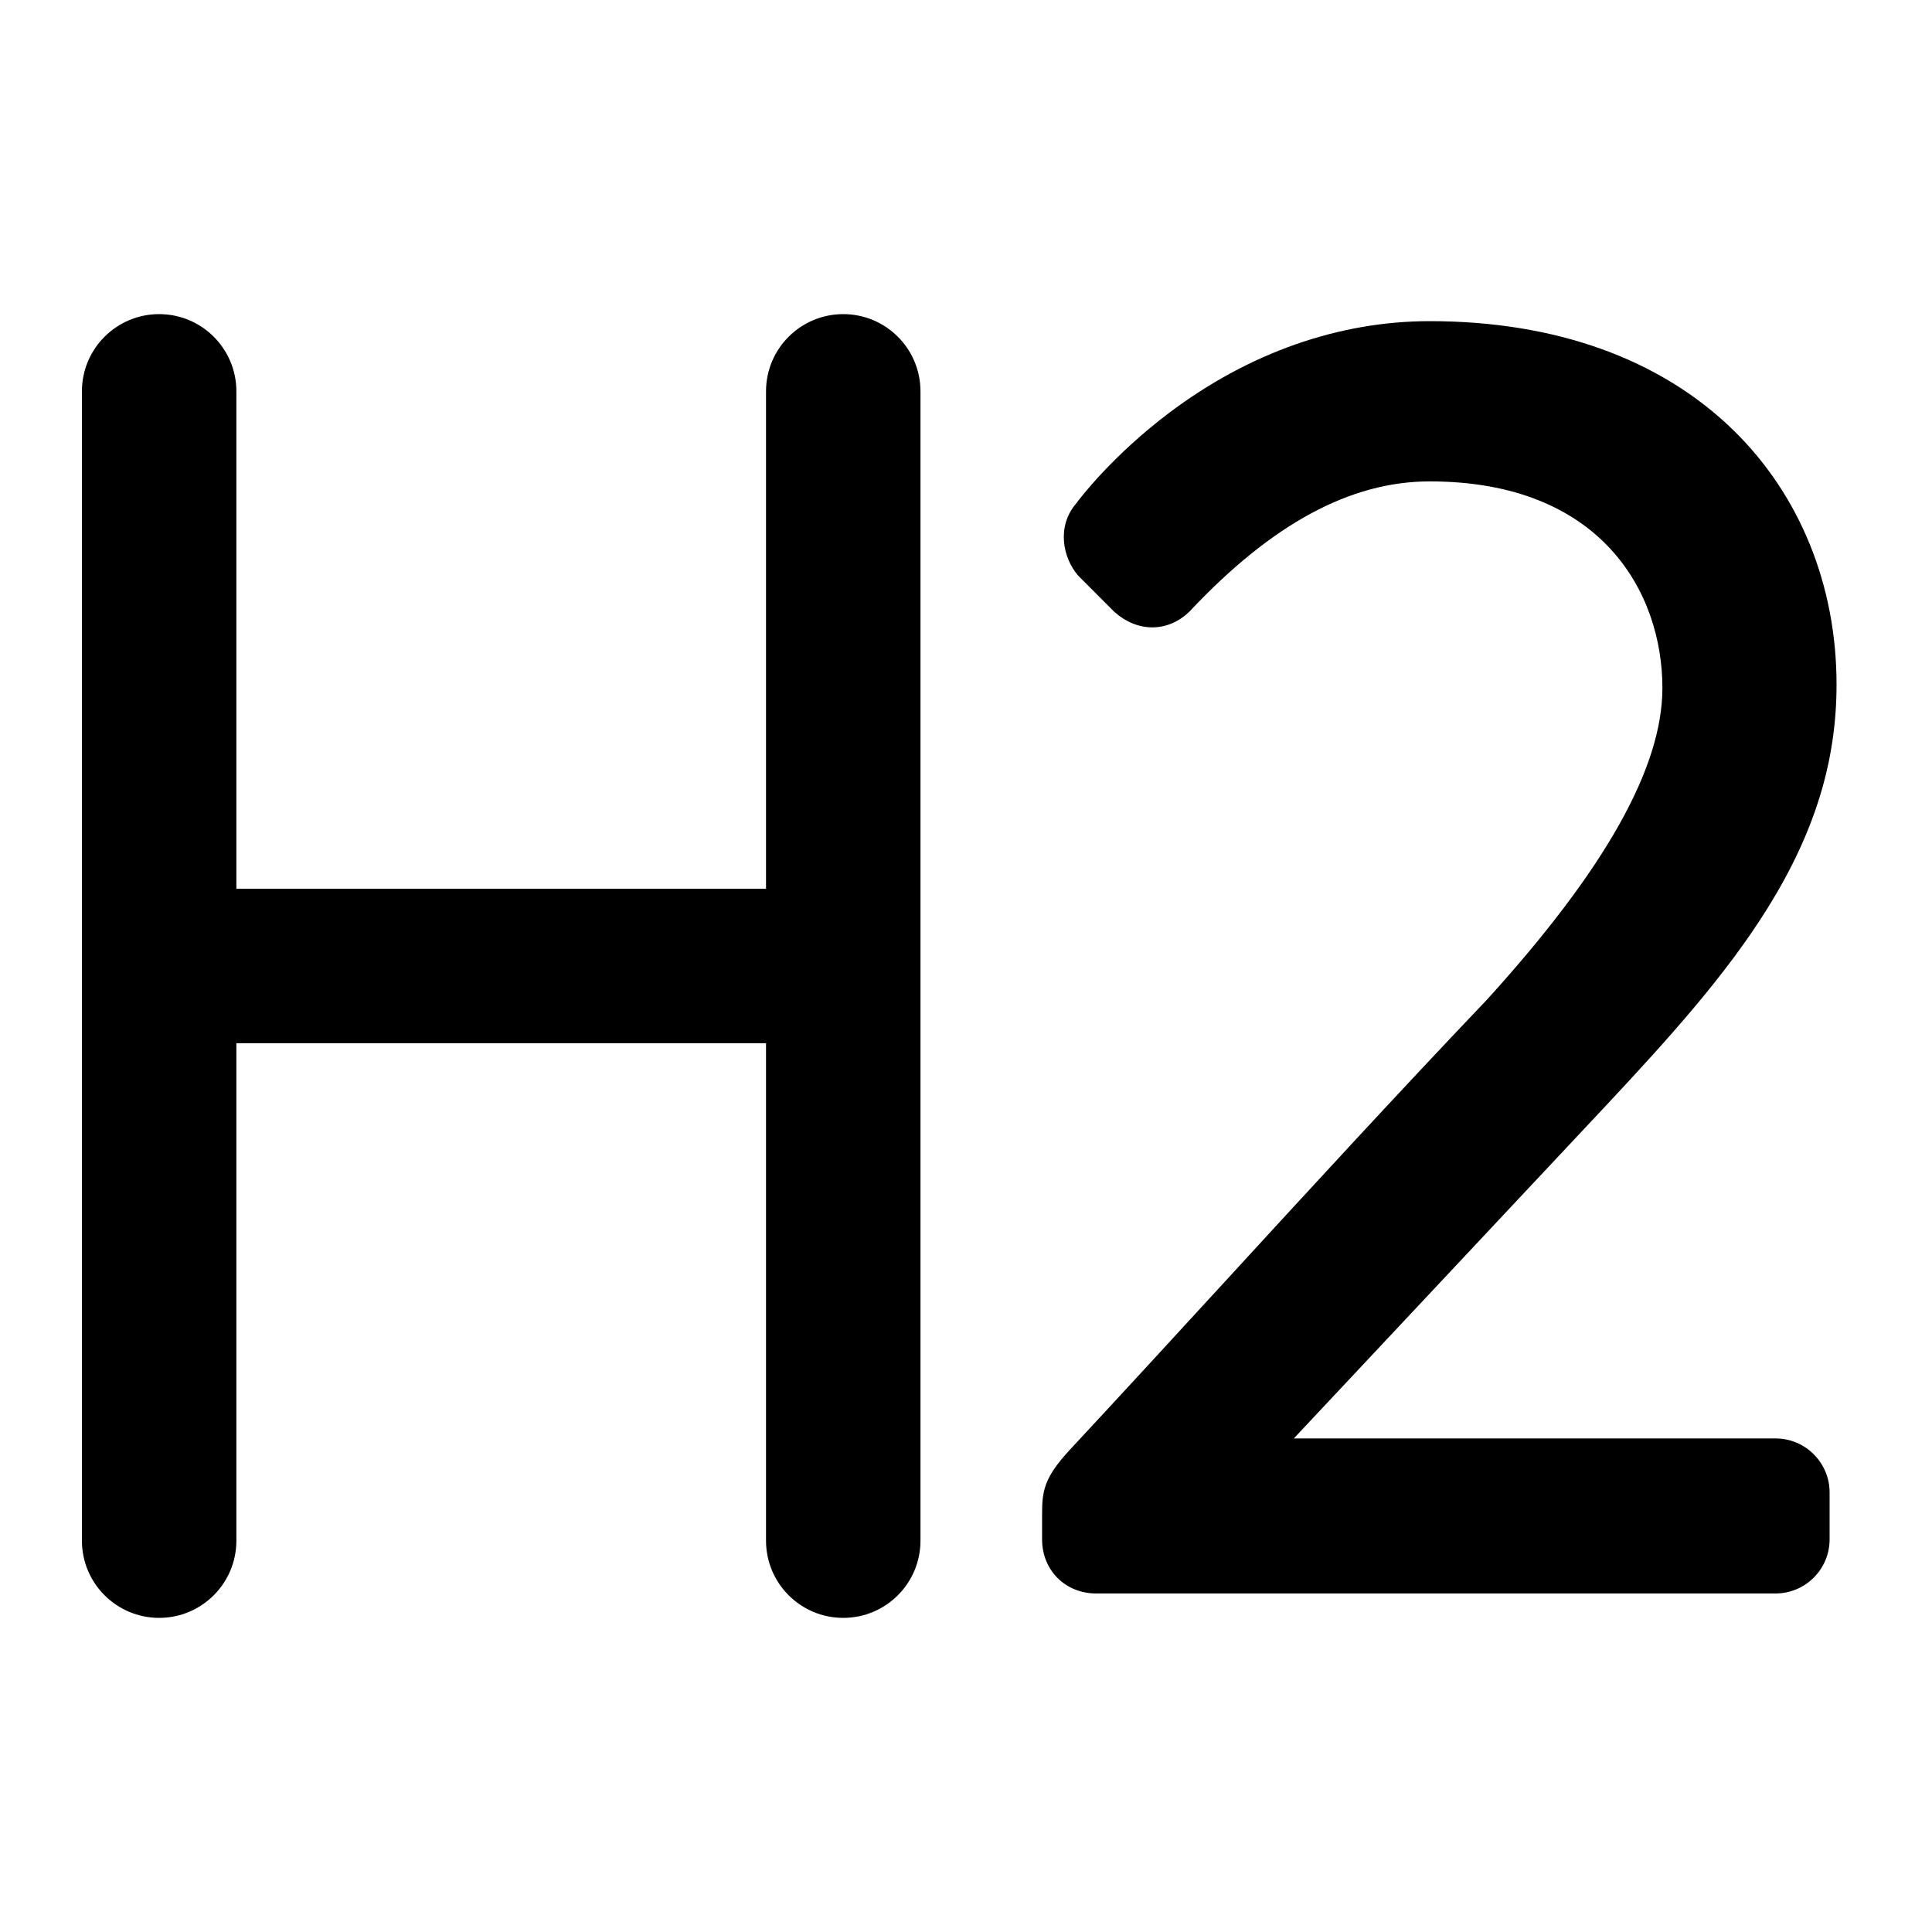
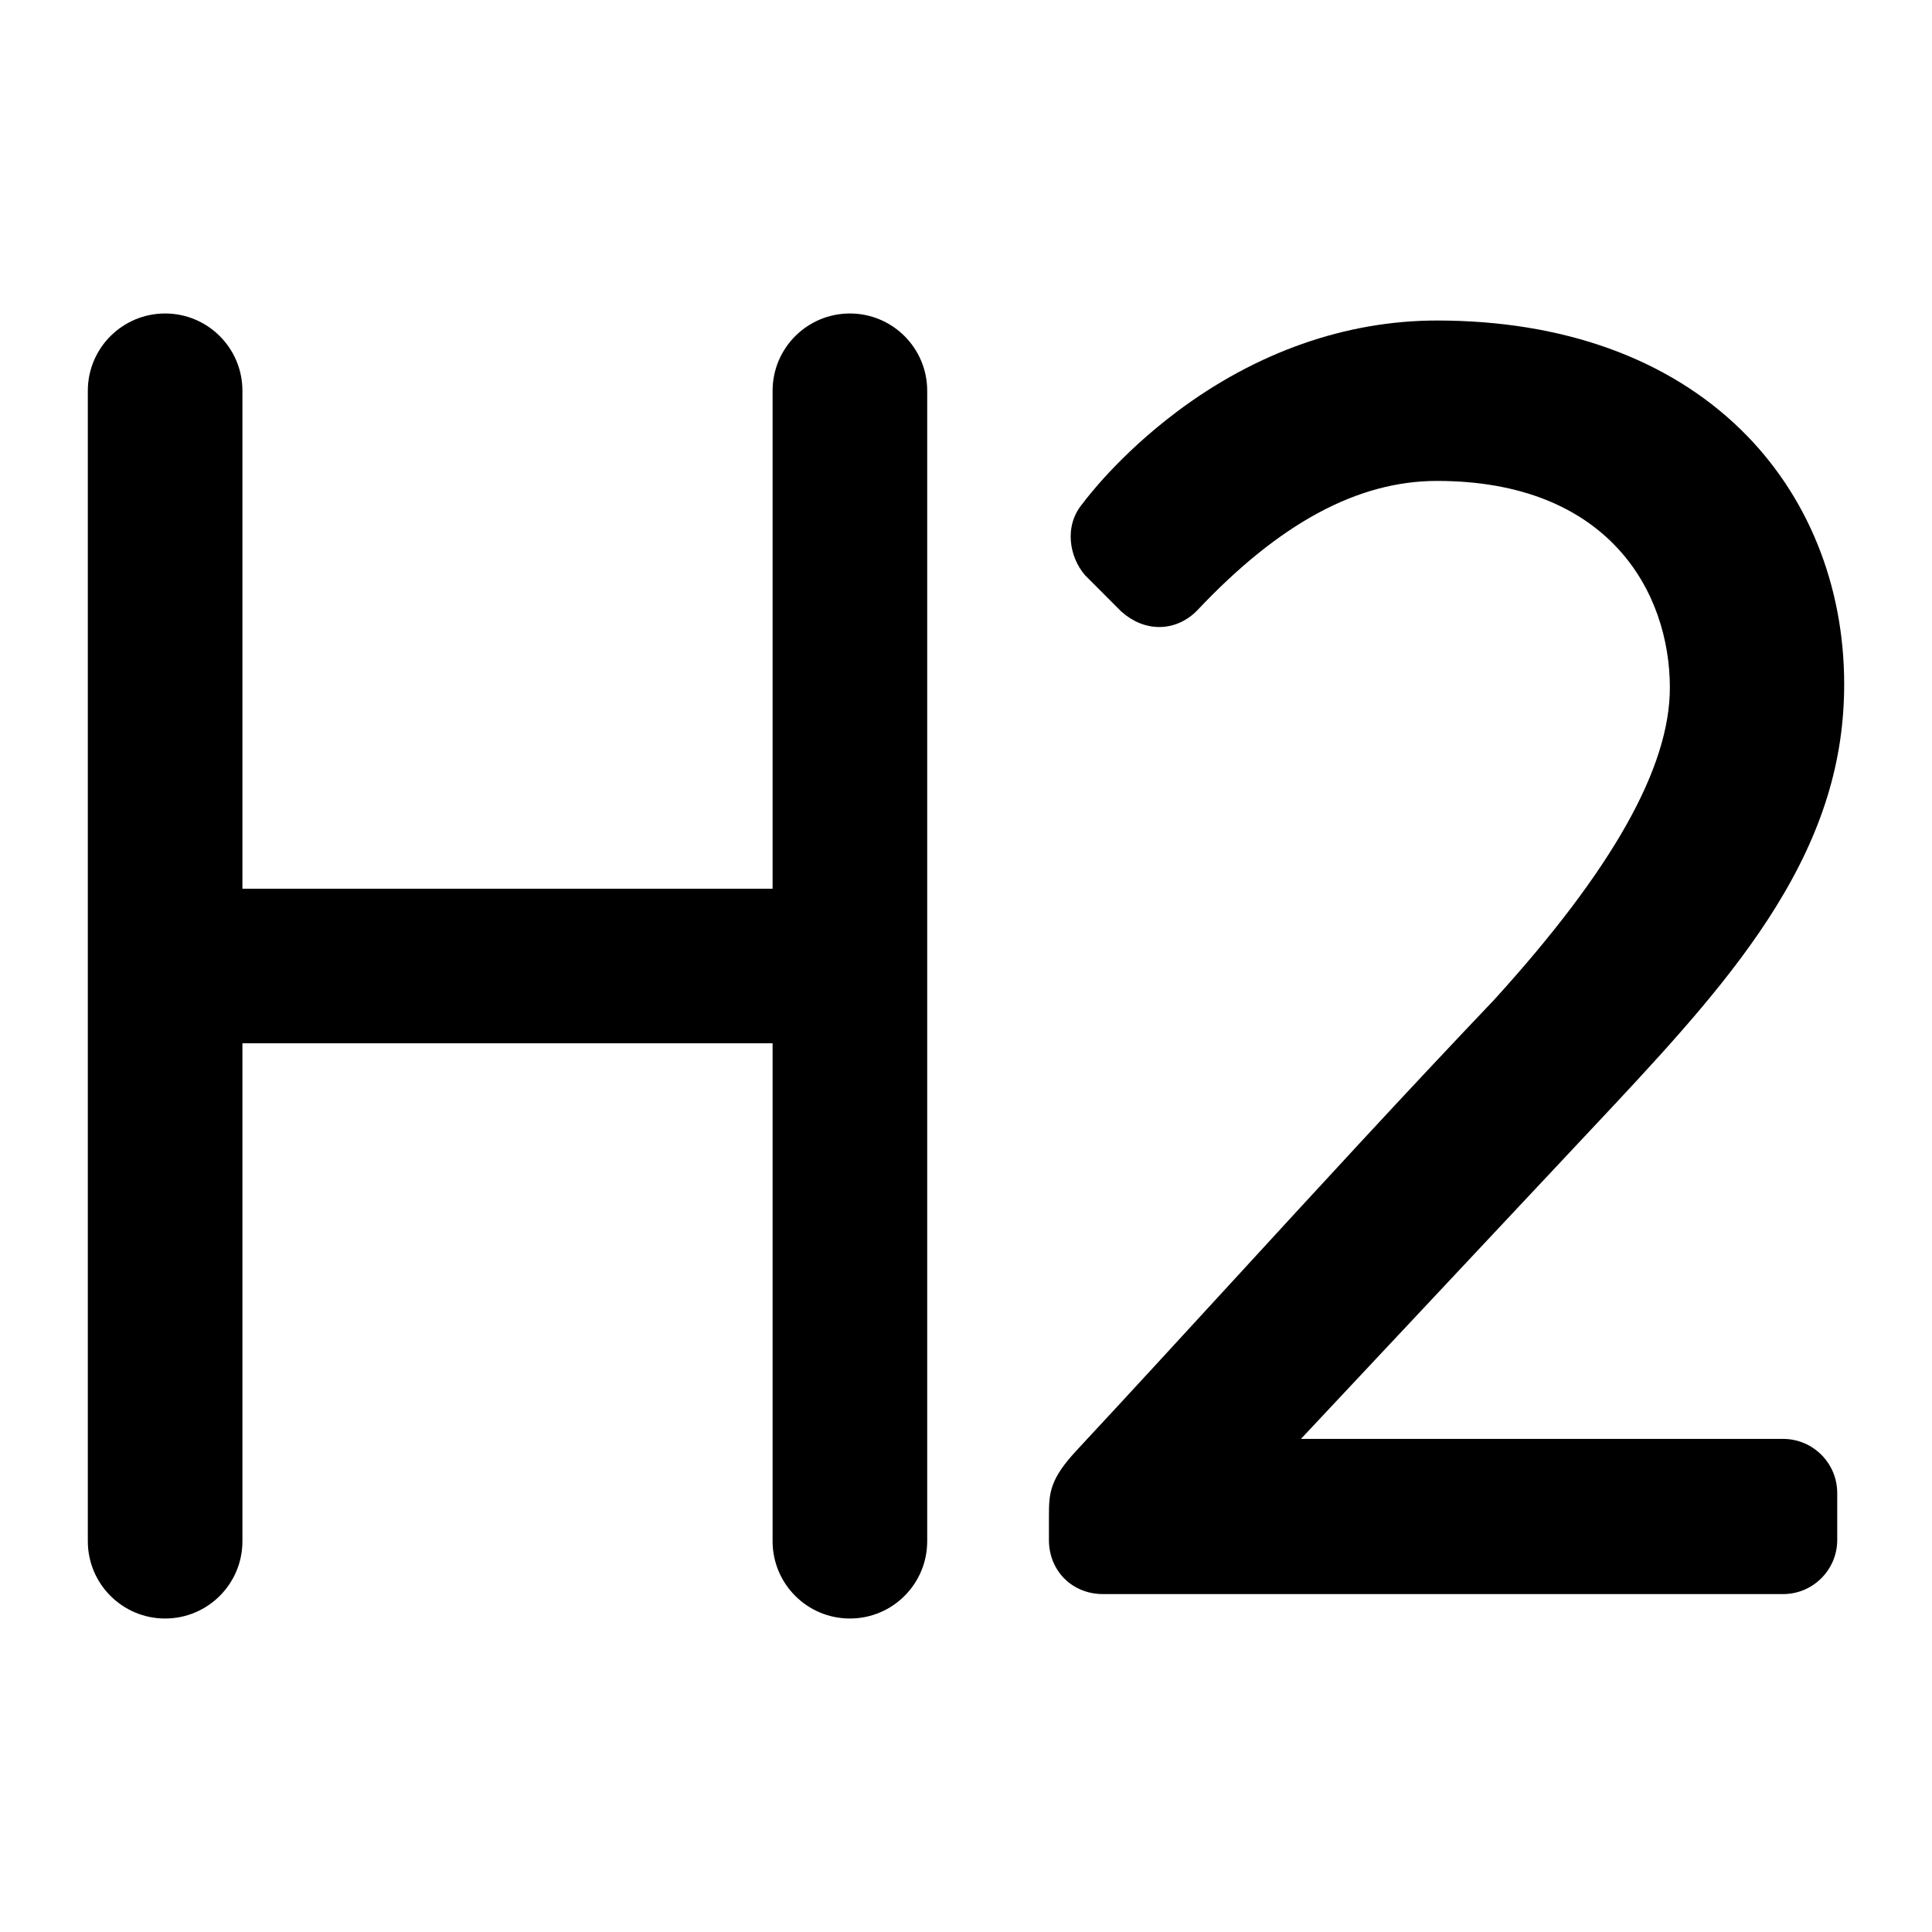
- <svg xmlns="http://www.w3.org/2000/svg" version="1.1" id="图形" x="0px" y="0px" width="1000.637px" height="1000.678px" viewBox="15.167 -16.333 1000.637 1000.678" enable-background="new 15.167 -16.333 1000.637 1000.678" xml:space="preserve">
+ <svg xmlns="http://www.w3.org/2000/svg" version="1.1" id="图形" x="0px" y="0px" viewBox="12.157 -15.839 999.69 999.69" xml:space="preserve">
  <g>
    <path d="M451.927,146.368c-22.091,0-40,17.909-40,40v257.638h-274.33V186.368c0-22.091-17.909-40-40-40s-40,17.909-40,40v595.274   c0,22.092,17.909,40,40,40s40-17.908,40-40V524.006h274.33v257.638c0,22.092,17.909,40,40,40s40-17.908,40-40V186.368   C491.927,164.277,474.019,146.368,451.927,146.368z" />
    <path d="M934.806,728.702H685.308L847.616,555.63c31.403-33.615,61.397-66.695,83.197-101.786   c24.283-39.086,35.593-75.832,35.593-115.639c0-51.288-18.969-98.057-53.412-131.691c-37.856-36.967-92.245-56.507-157.285-56.507   c-47.085,0-93.748,16.413-134.944,47.464c-29.268,22.06-46.018,44.007-48.391,47.21c-9.871,11.679-6.823,27.74,1.144,37.034   l18.521,18.563l0.428,0.403c5.833,5.185,12.604,7.926,19.581,7.926c7.097,0,13.963-2.958,19.333-8.329l0.211-0.217   c42.467-45.12,83.066-67.054,124.118-67.054c88.94,0,120.498,57.64,120.498,106.999c0,41.348-29.74,94.171-90.921,161.485   c-45.693,47.954-91.382,97.728-135.563,145.861c-26.328,28.683-53.553,58.342-80.441,87.247   c-13.731,14.789-14.371,21.762-14.371,33.805v12.6c0,15.963,12.037,28,28,28h351.896c15.439,0,28-12.561,28-28v-24.301   C962.806,741.263,950.246,728.702,934.806,728.702z" />
  </g>
</svg>
